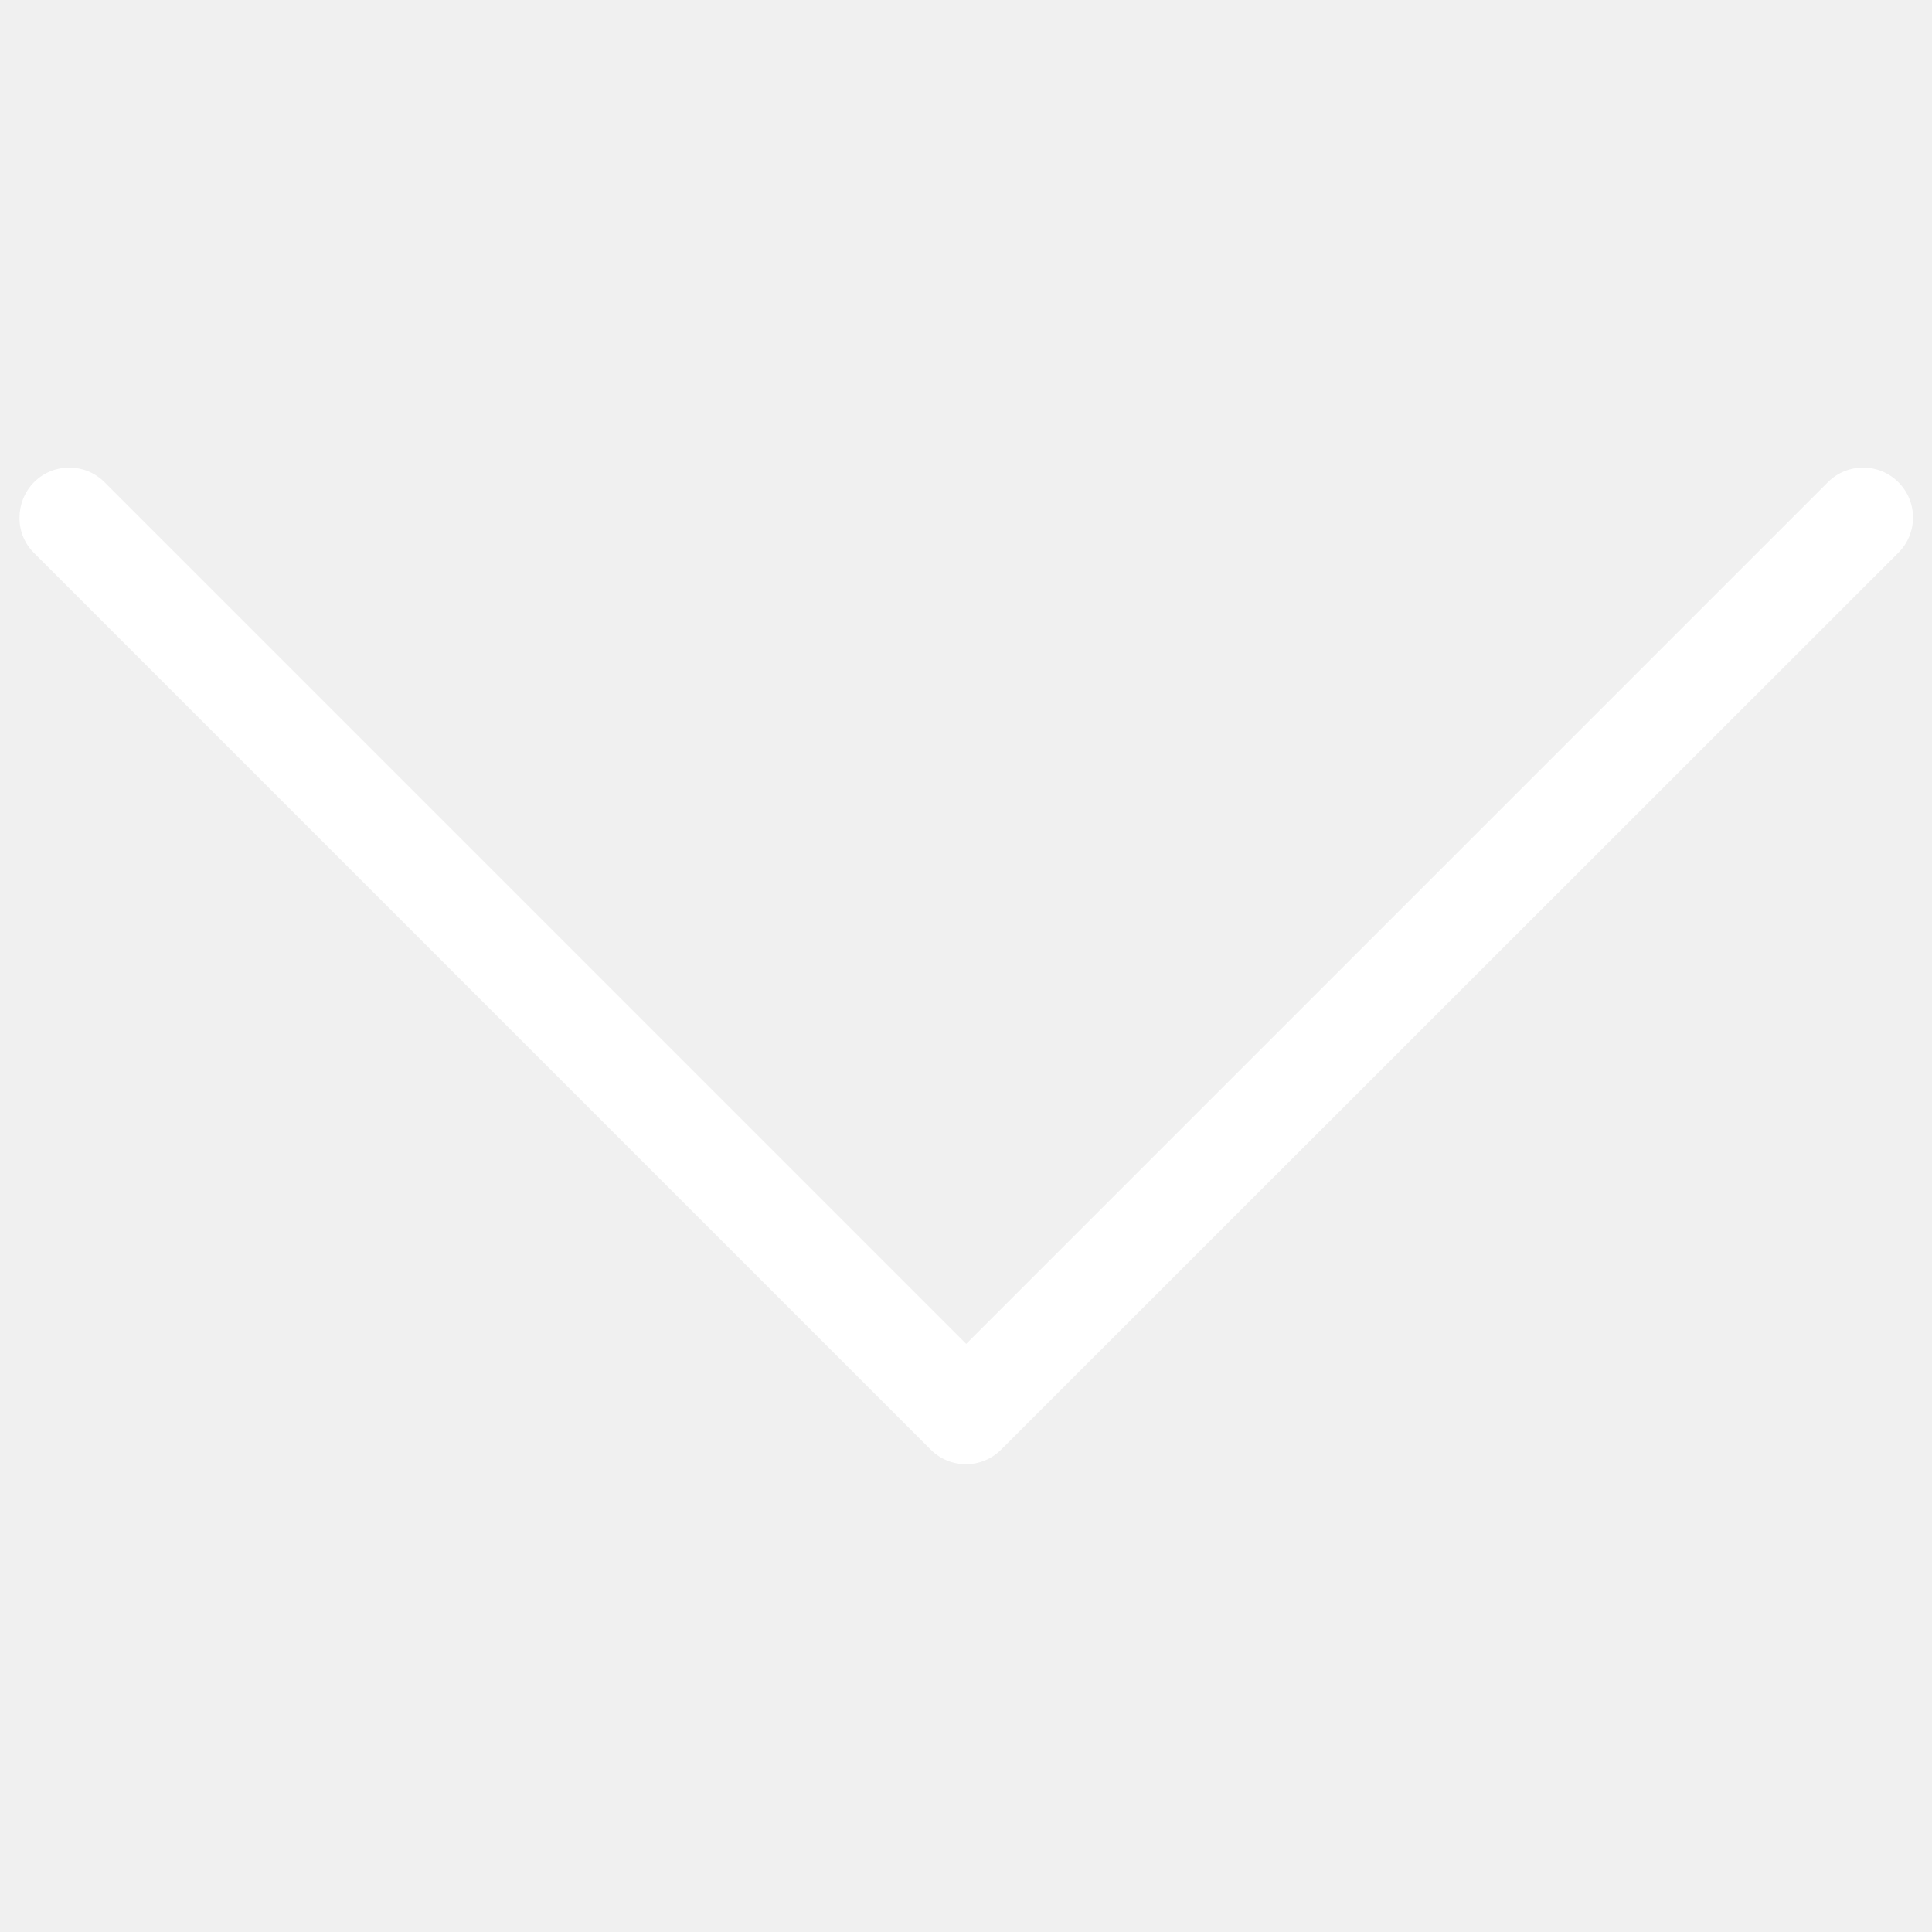
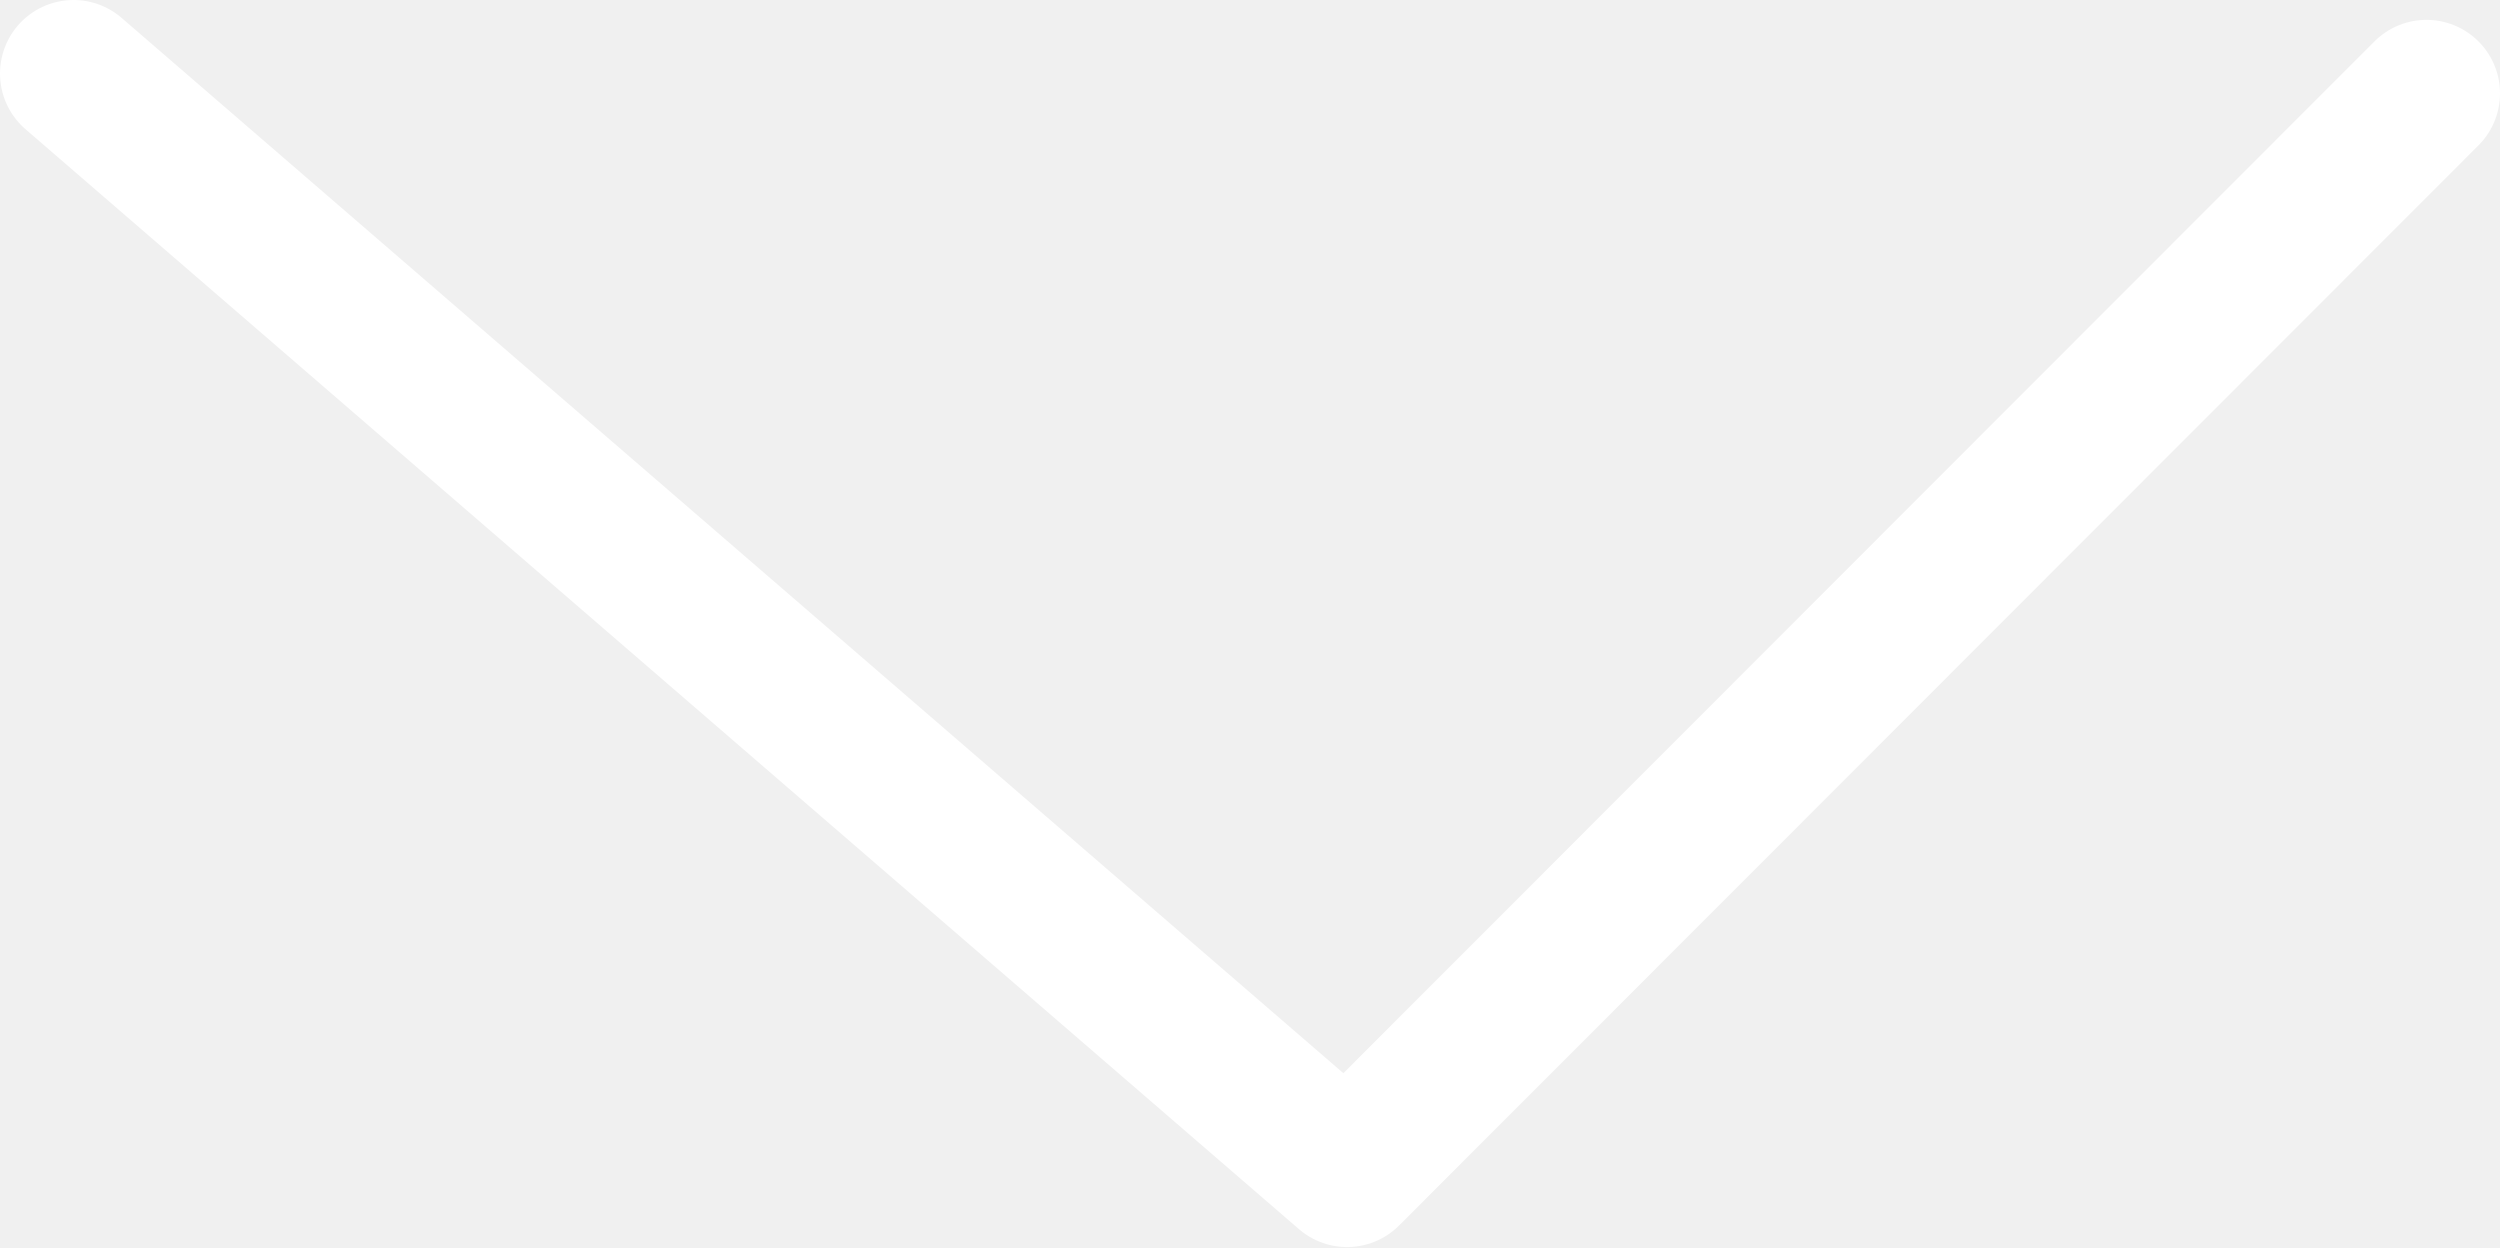
- <svg xmlns="http://www.w3.org/2000/svg" version="1.1" x="0px" y="0px" viewBox="0 0 1000 1000" enable-background="new 0 0 1000 1000" xml:space="preserve">
+ <svg xmlns="http://www.w3.org/2000/svg" viewBox="0 0 34 16.96">
  <defs>
    <style>
-       .path {
-         fill: #fff;
-       }
+     .cls-1 {
+       fill: none;
+       stroke: #fff;
+       stroke-linecap: round;
+       stroke-linejoin: round;
+       stroke-width: 2px;
+     }
    </style>
  </defs>
-   <g>
-     <path class="path" d="M10.1,267.9c0-6.6,2.5-13.2,7.5-18.3c10.1-10.1,26.4-10.1,36.5,0l446,446l446-446c10.1-10.1,26.4-10.1,36.5,0c10.1,10.1,10.1,26.4,0,36.5L518.2,750.3c-10.1,10.1-26.4,10.1-36.5,0L17.5,286.1C12.5,281.1,10,274.5,10.1,267.9L10.1,267.9z" />
+   <g id="Layer_2" data-name="Layer 2">
+     <g id="Layer_2-2" data-name="Layer 2">
+       <polyline class="cls-1" points="1 1 18.32 15.96 33 1.27" />
+     </g>
  </g>
</svg>
